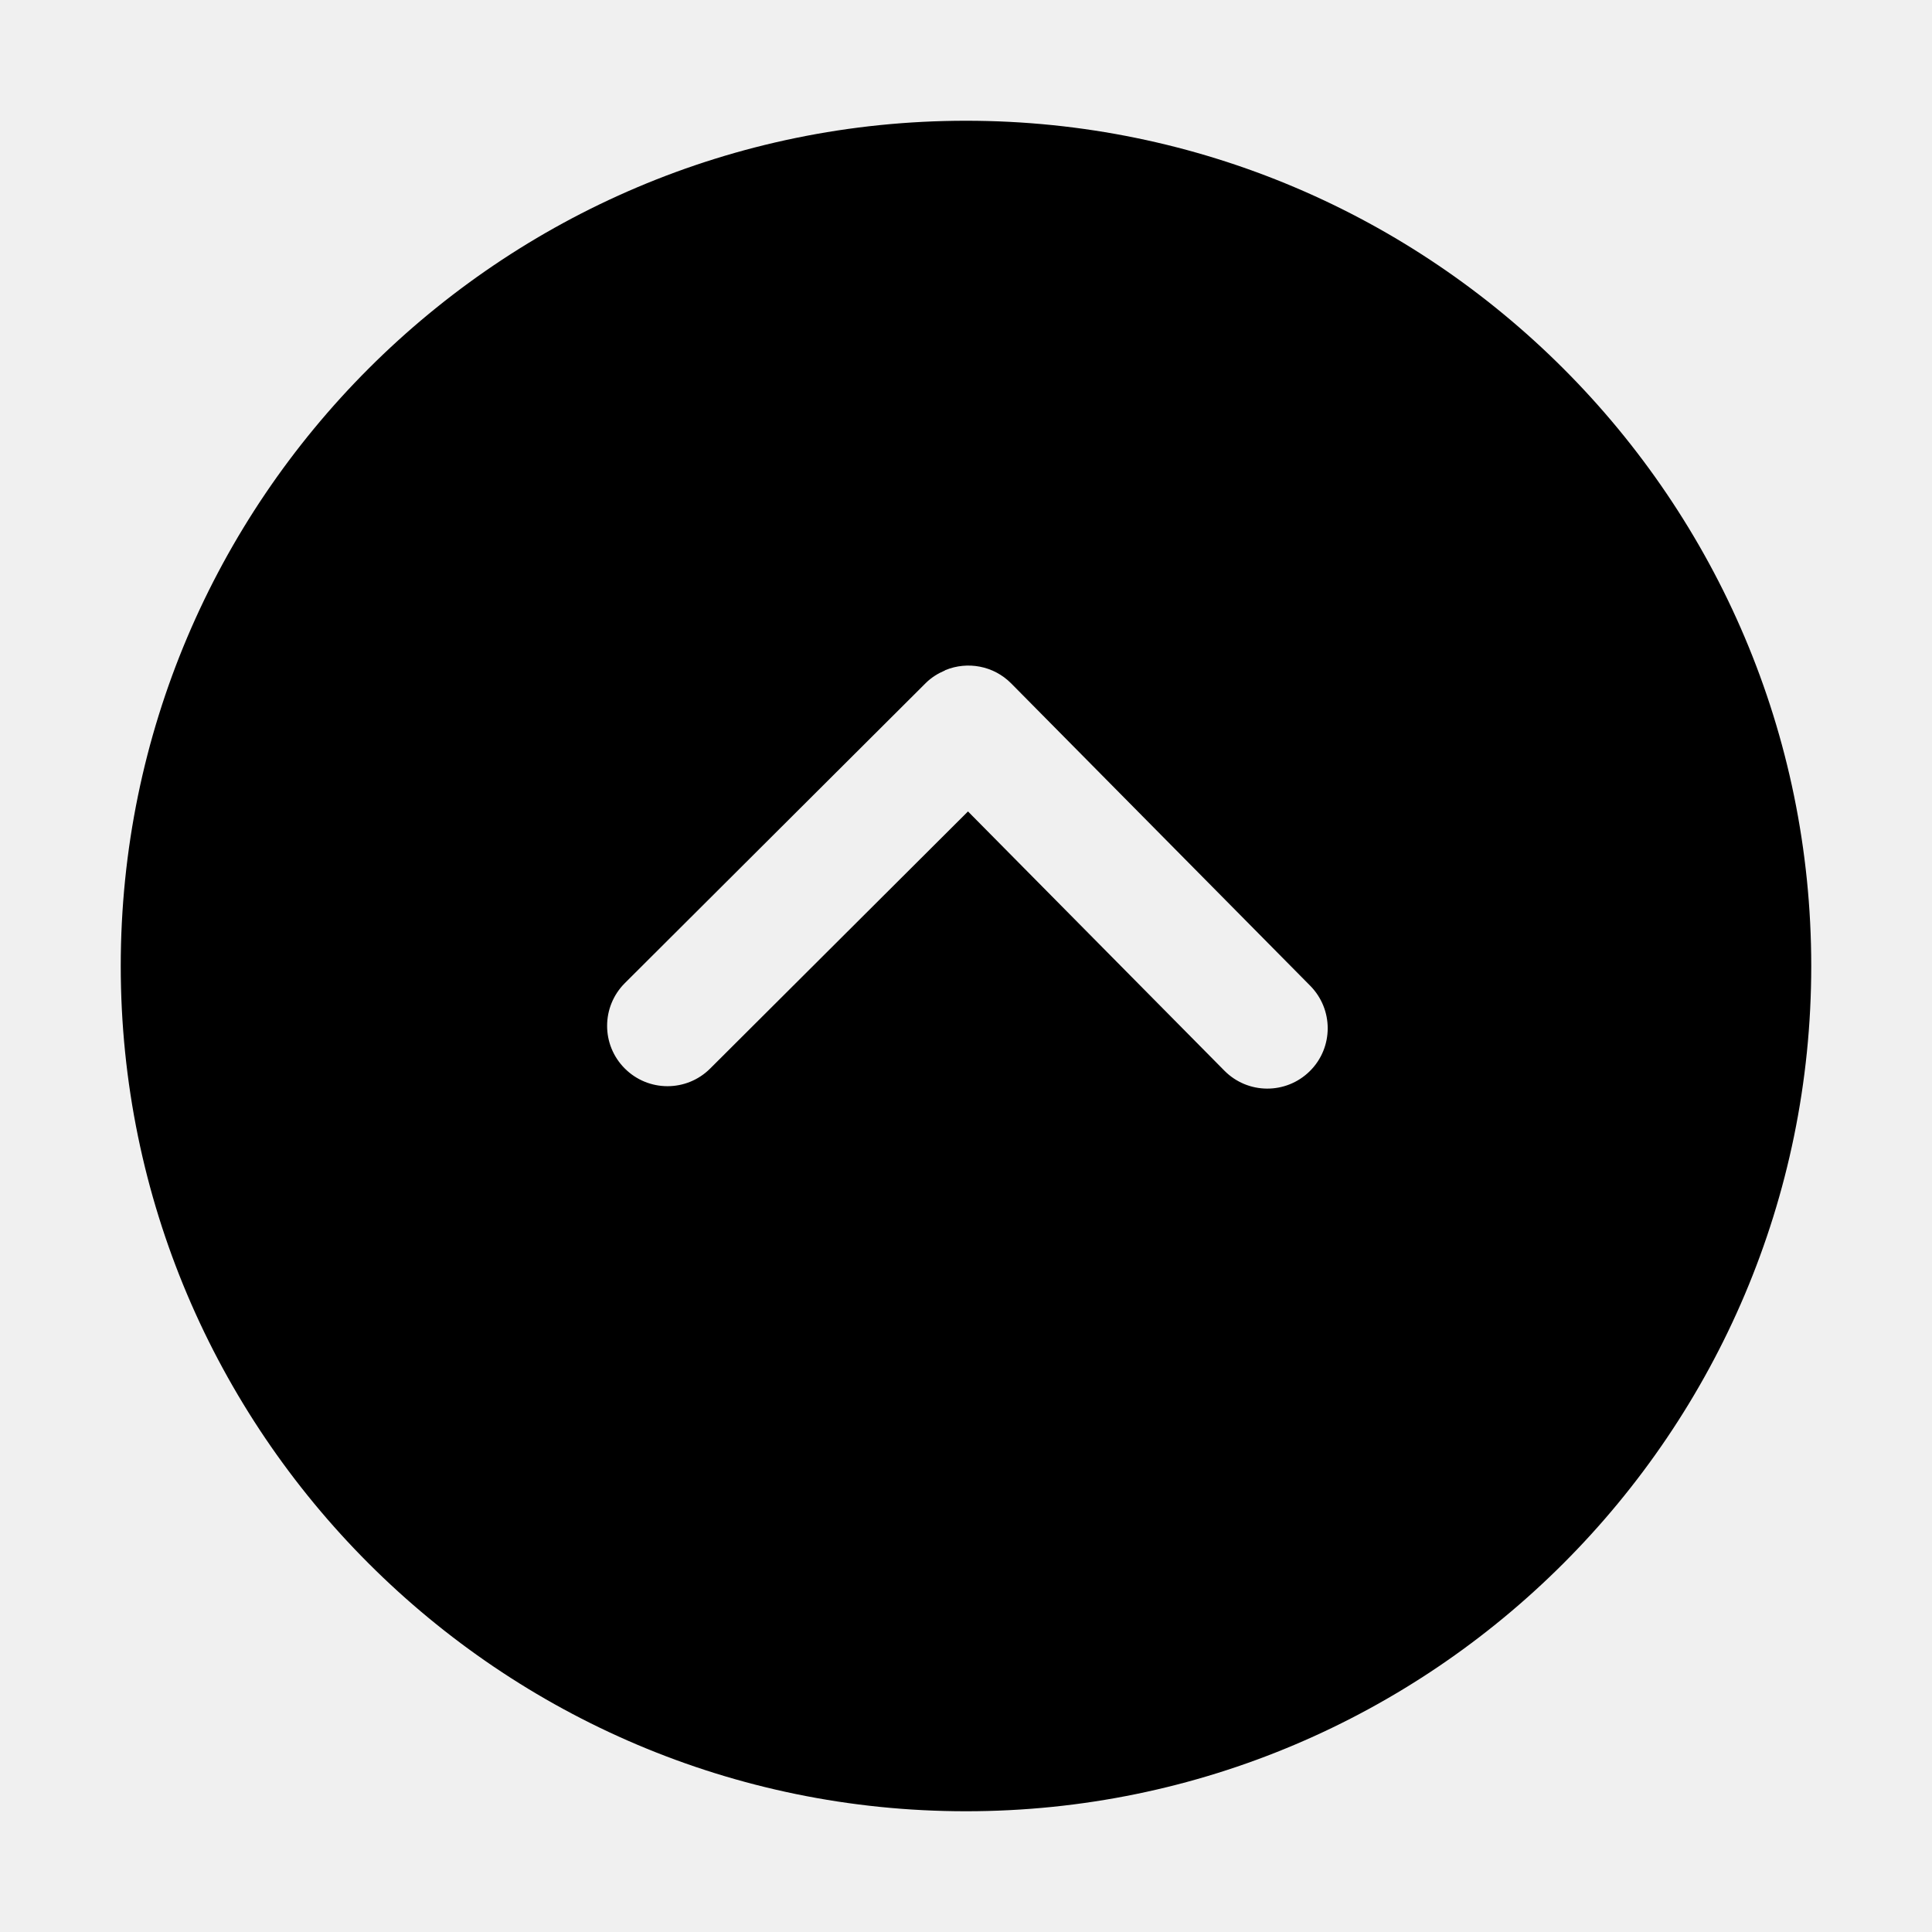
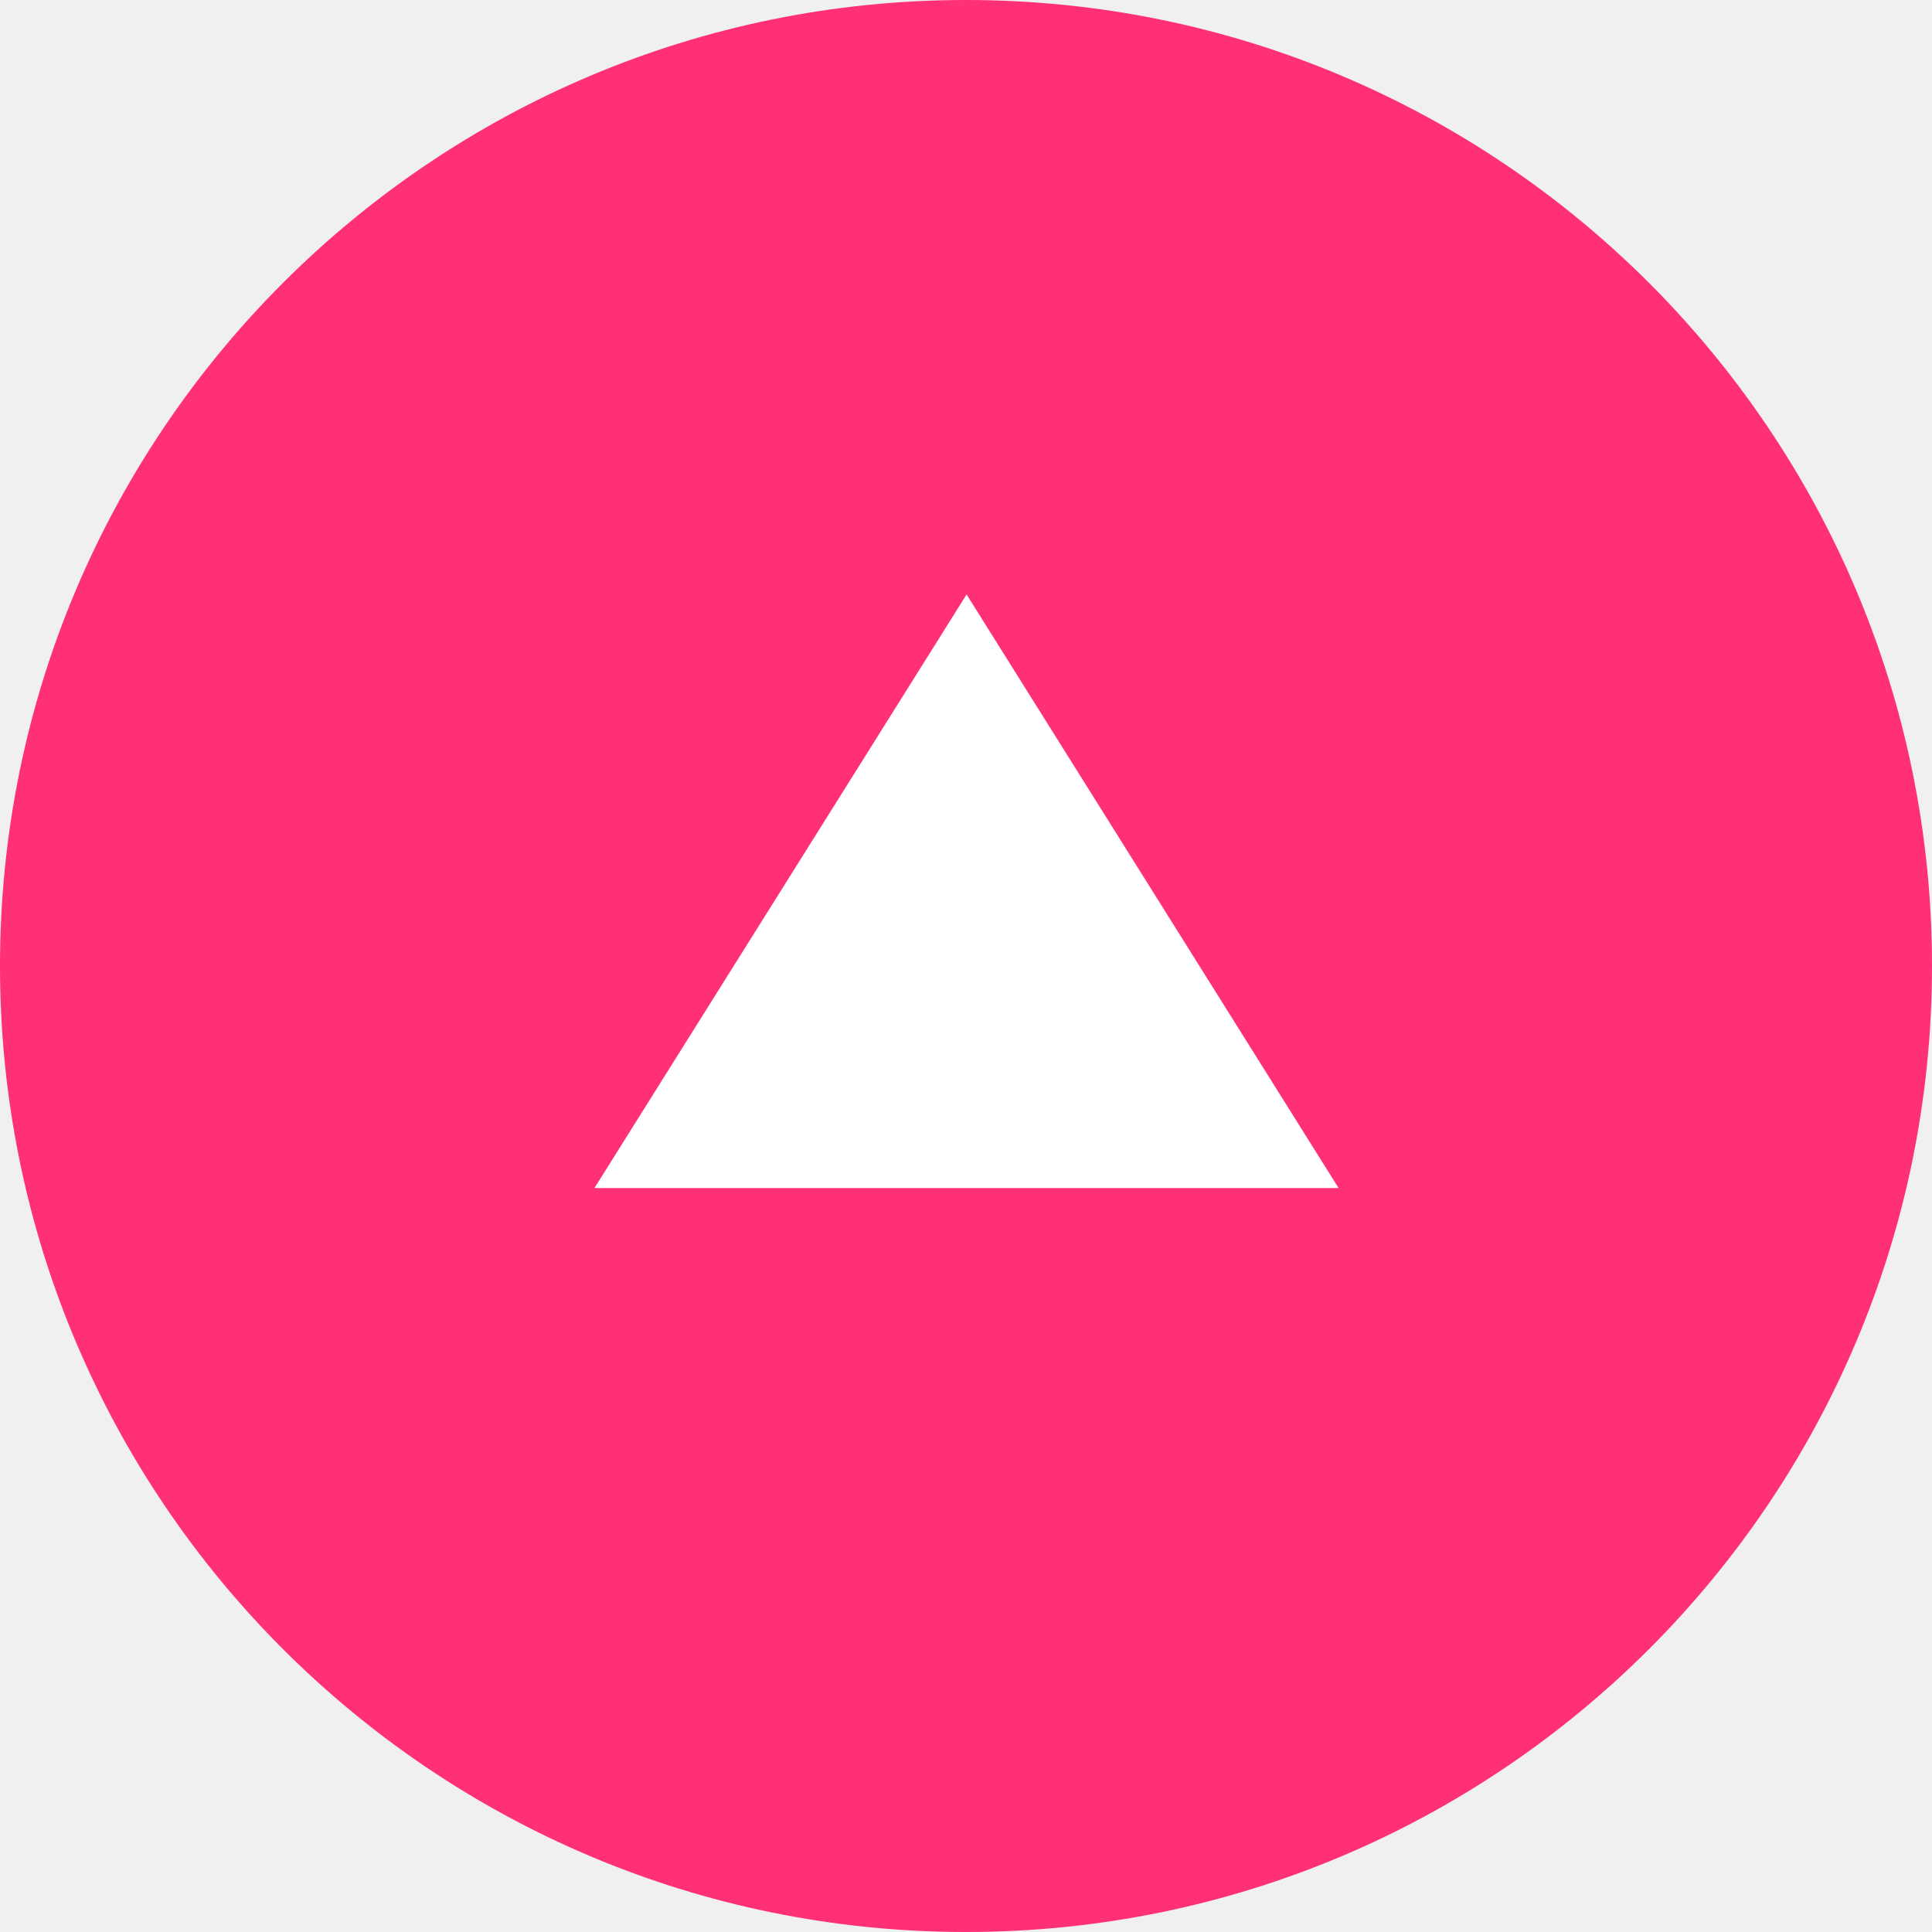
- <svg xmlns="http://www.w3.org/2000/svg" t="1567949497793" class="icon" viewBox="0 0 1024 1024" version="1.1" p-id="10661" width="200" height="200">
-   <path d="M64 512c0 247.039 200.961 448 448 448s448-200.961 448-448S759.039 64 512 64 64 264.961 64 512zM535.968 362.24l158.496 160.255c6.145 6.239 9.248 14.369 9.248 22.497 0 8.255-3.169 16.512-9.504 22.751-12.576 12.416-32.801 12.32-45.248-0.256L513.055 430.079 376.383 566.367c-12.513 12.48-32.768 12.447-45.248-0.064-12.513-12.513-12.447-32.768 0.064-45.248l159.359-158.912c0.033-0.033 0.064-0.033 0.096-0.064s0.033-0.064 0.064-0.096c2.976-2.943 6.432-5.056 10.048-6.592 0.127-0.064 0.256-0.224 0.384-0.256C512.767 350.399 526.592 352.768 535.968 362.24z" p-id="10662" />
+ <svg xmlns="http://www.w3.org/2000/svg" t="1568009584703" class="icon" viewBox="0 0 1024 1024" version="1.1" p-id="5103" width="32" height="32">
+   <path d="M512 512m-512 0a512 512 0 1 0 1024 0 512 512 0 1 0-1024 0Z" fill="#FF2F78" p-id="5104" />
+   <path d="M315.077 629.681L512.315 315.077l197.159 314.604z" fill="#FFFFFF" p-id="5105" />
</svg>
